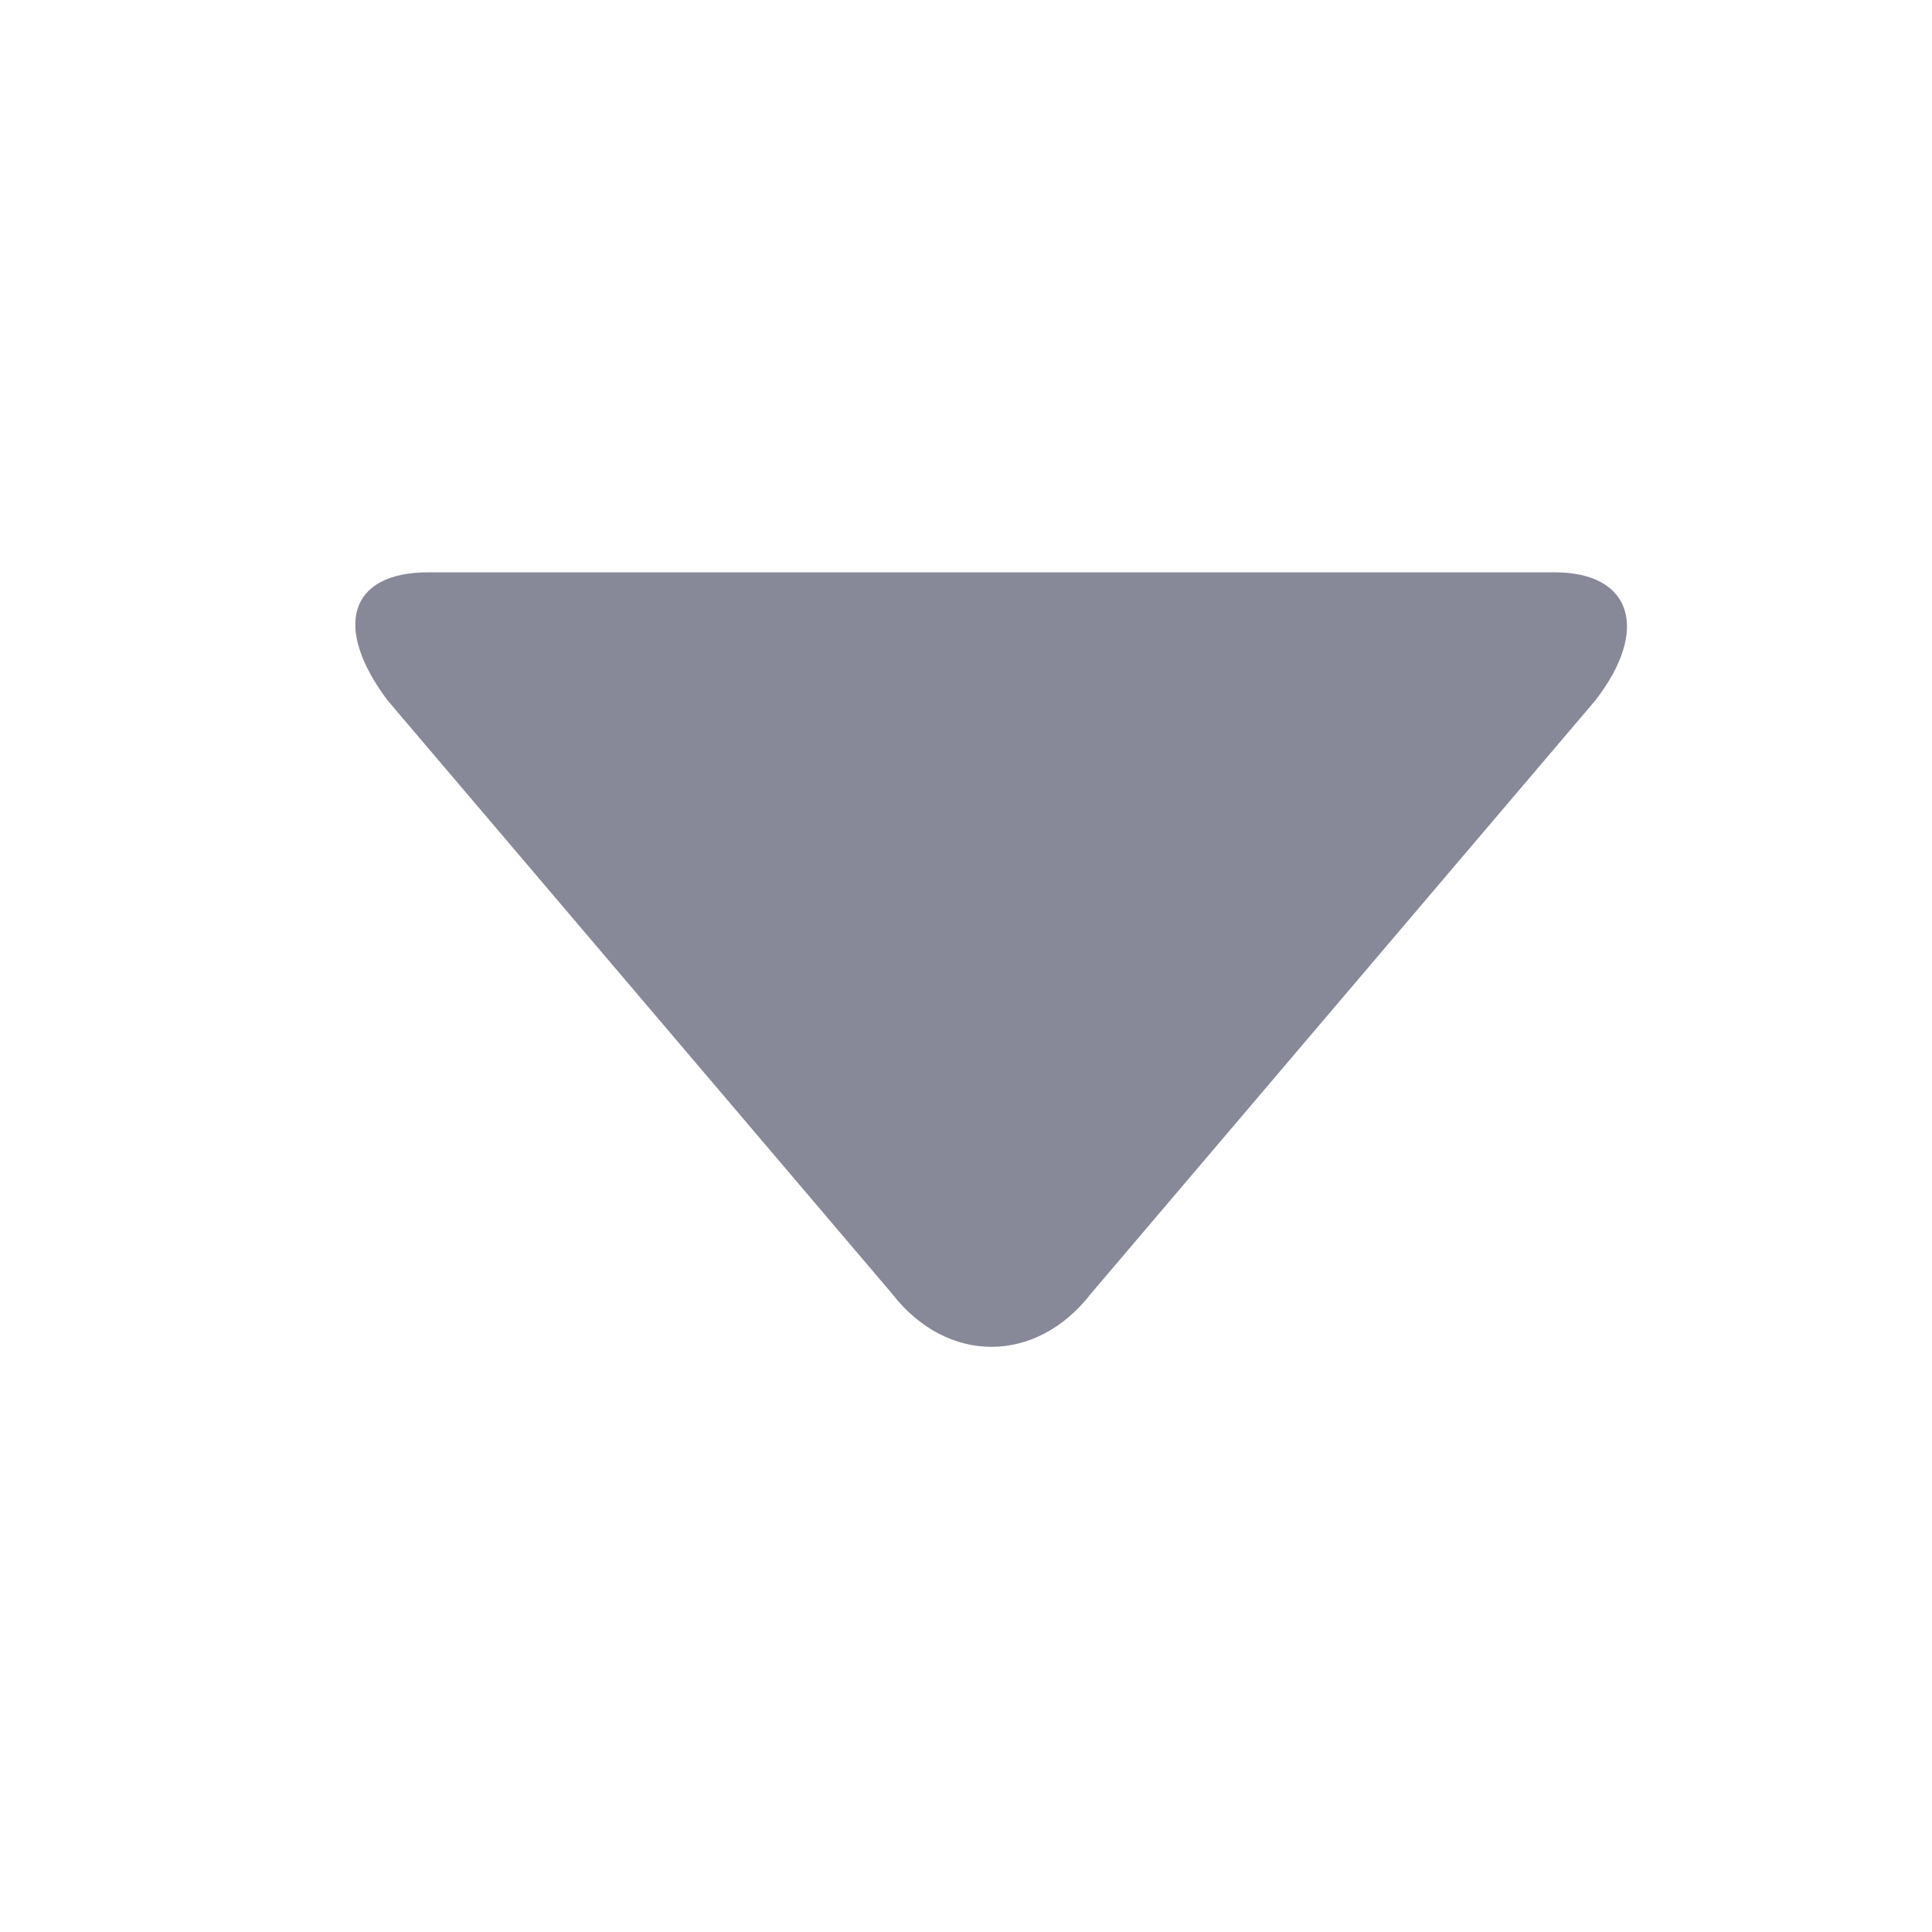
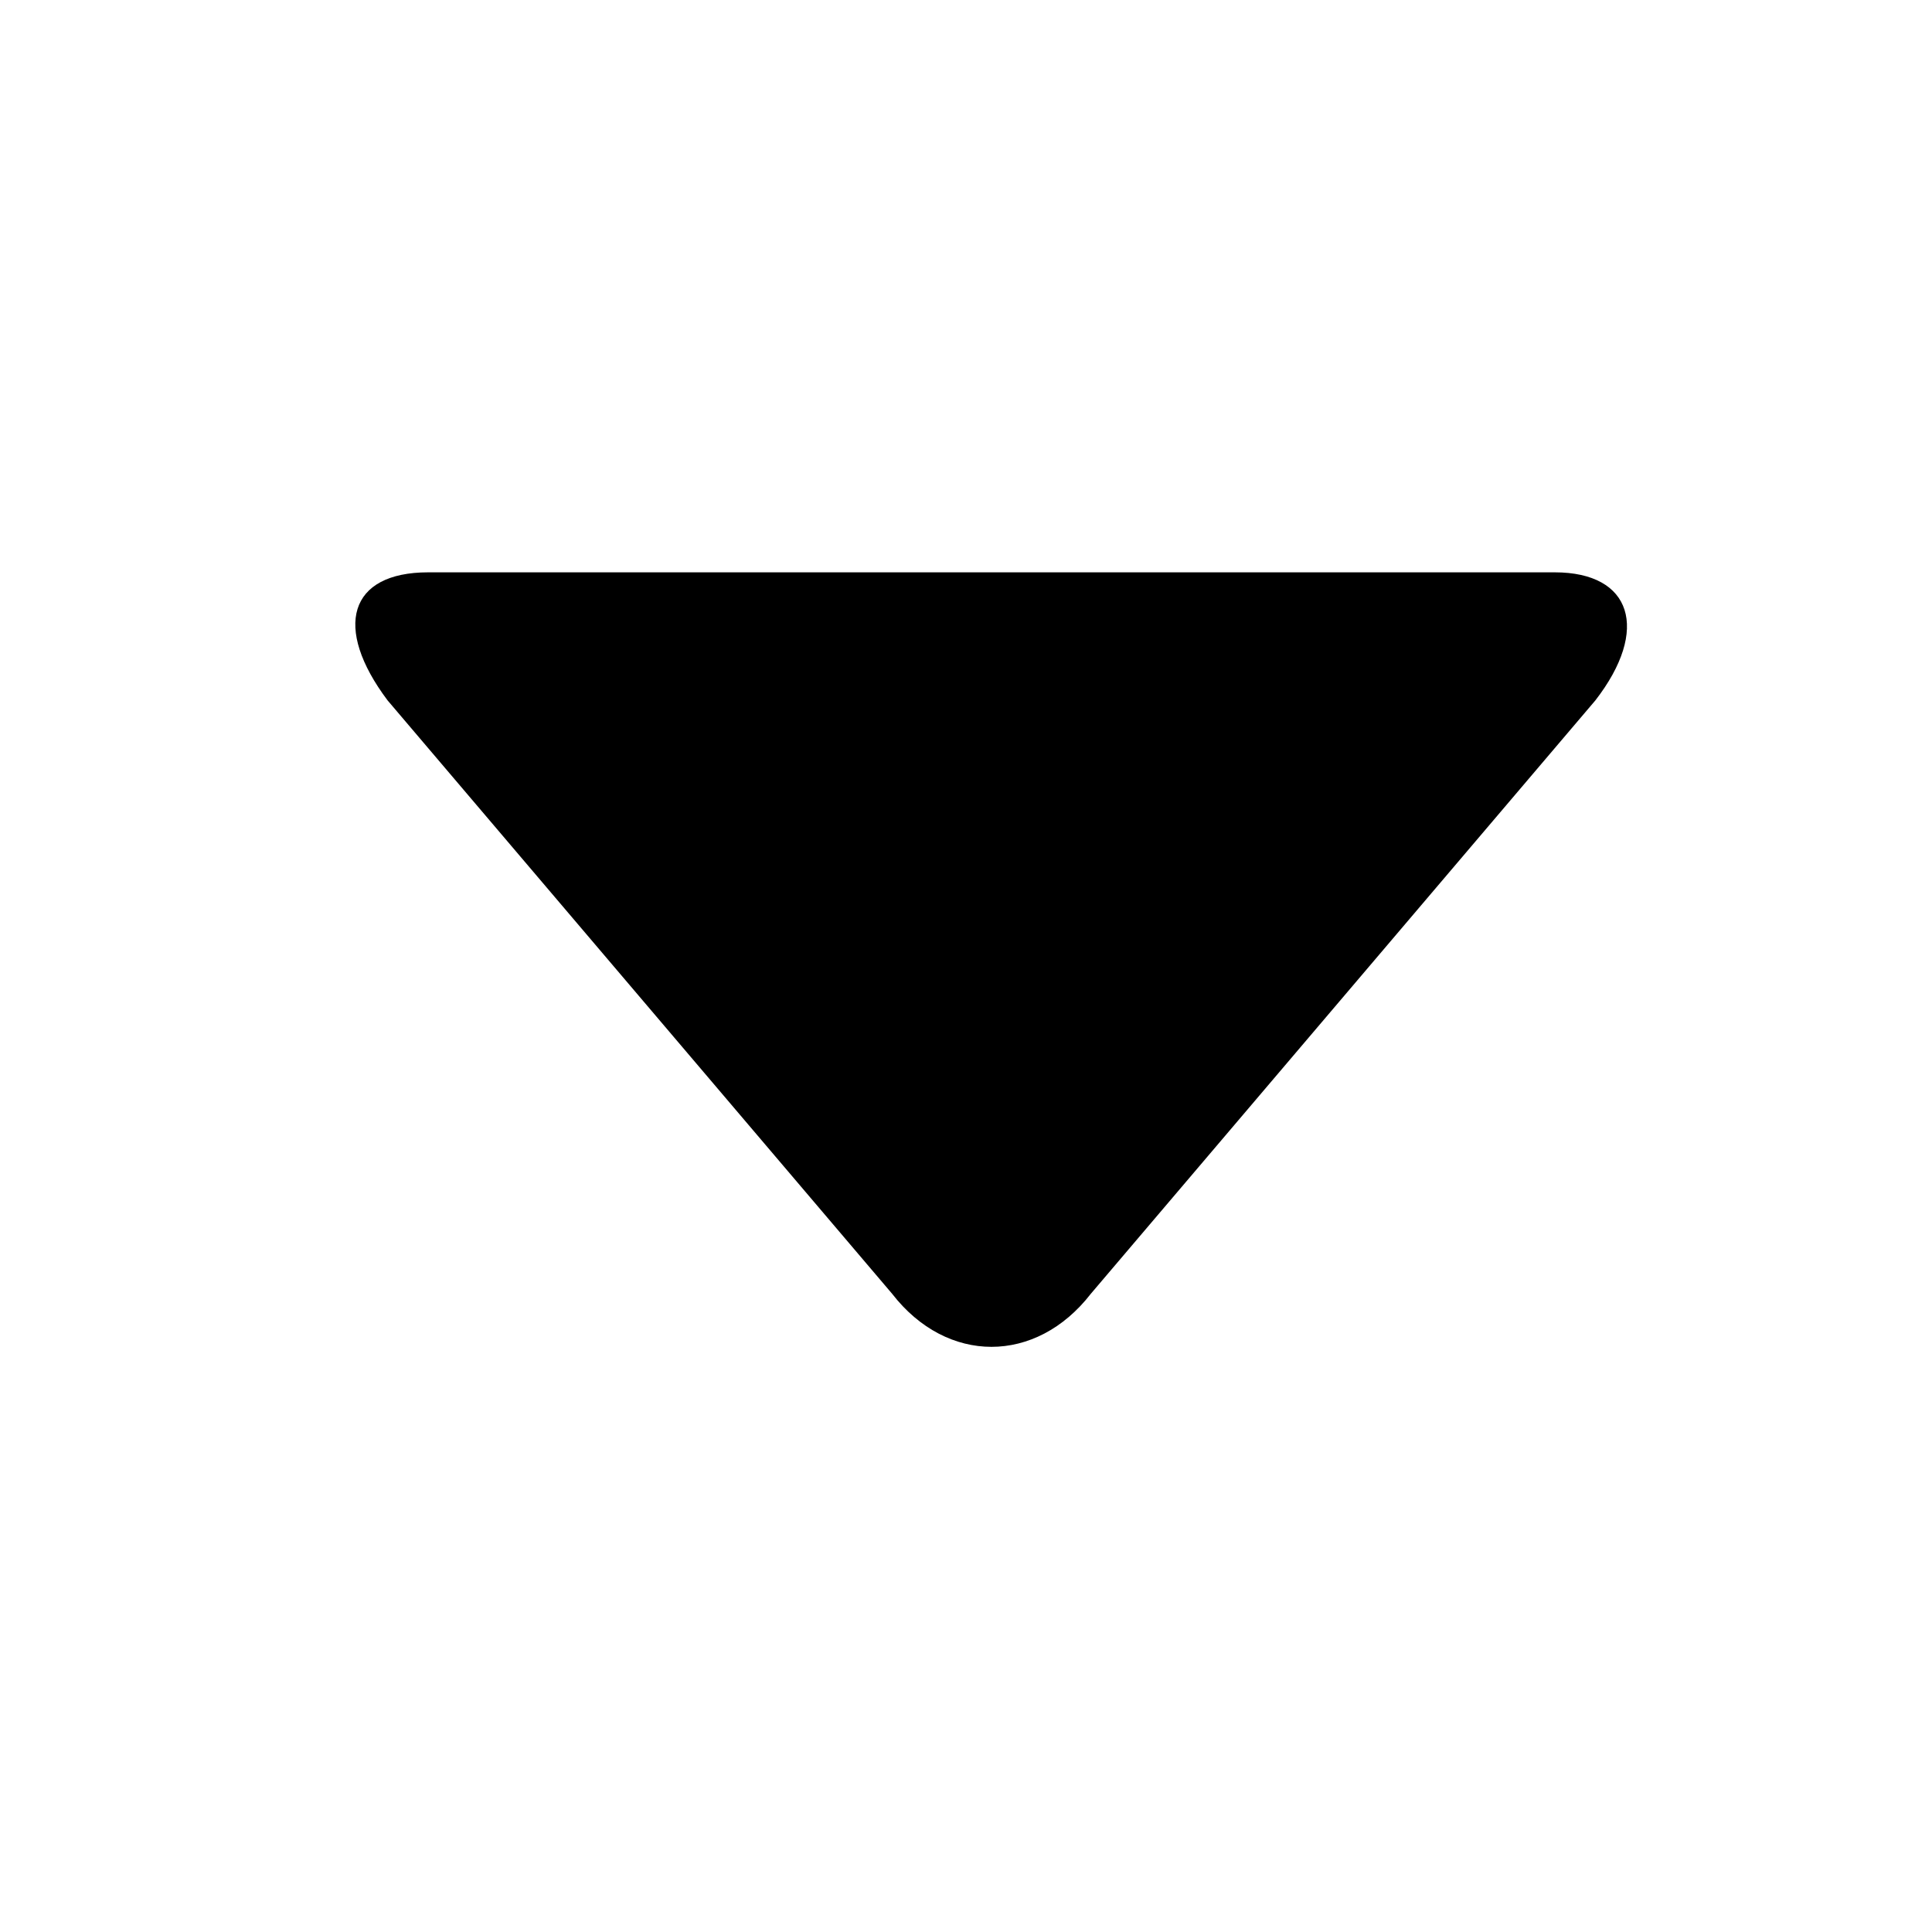
- <svg xmlns="http://www.w3.org/2000/svg" t="1600940481127" class="icon" viewBox="0 0 1706 1024" version="1.1" p-id="1479" width="200" height="200">
-   <path d="M378.062 164.386C307.96 164.386 293.824 213.052 342.258 277.476l445.526 523.971c48.434 62.455 126.995 62.455 175.429 0L1408.739 277.476C1457.173 215.022 1440.951 164.386 1372.935 164.386H378.062z" fill="#878999" p-id="1480" />
+ <svg xmlns="http://www.w3.org/2000/svg" class="icon" viewBox="0 0 1706 1024" width="200" height="200">
+   <path d="M378.062 164.386c-70.102 0-84.238 48.666-35.804 113.09l445.526 523.97c48.434 62.456 126.995 62.456 175.43 0l445.525-523.97c48.434-62.454 32.212-113.09-35.804-113.09H378.062z" />
</svg>
